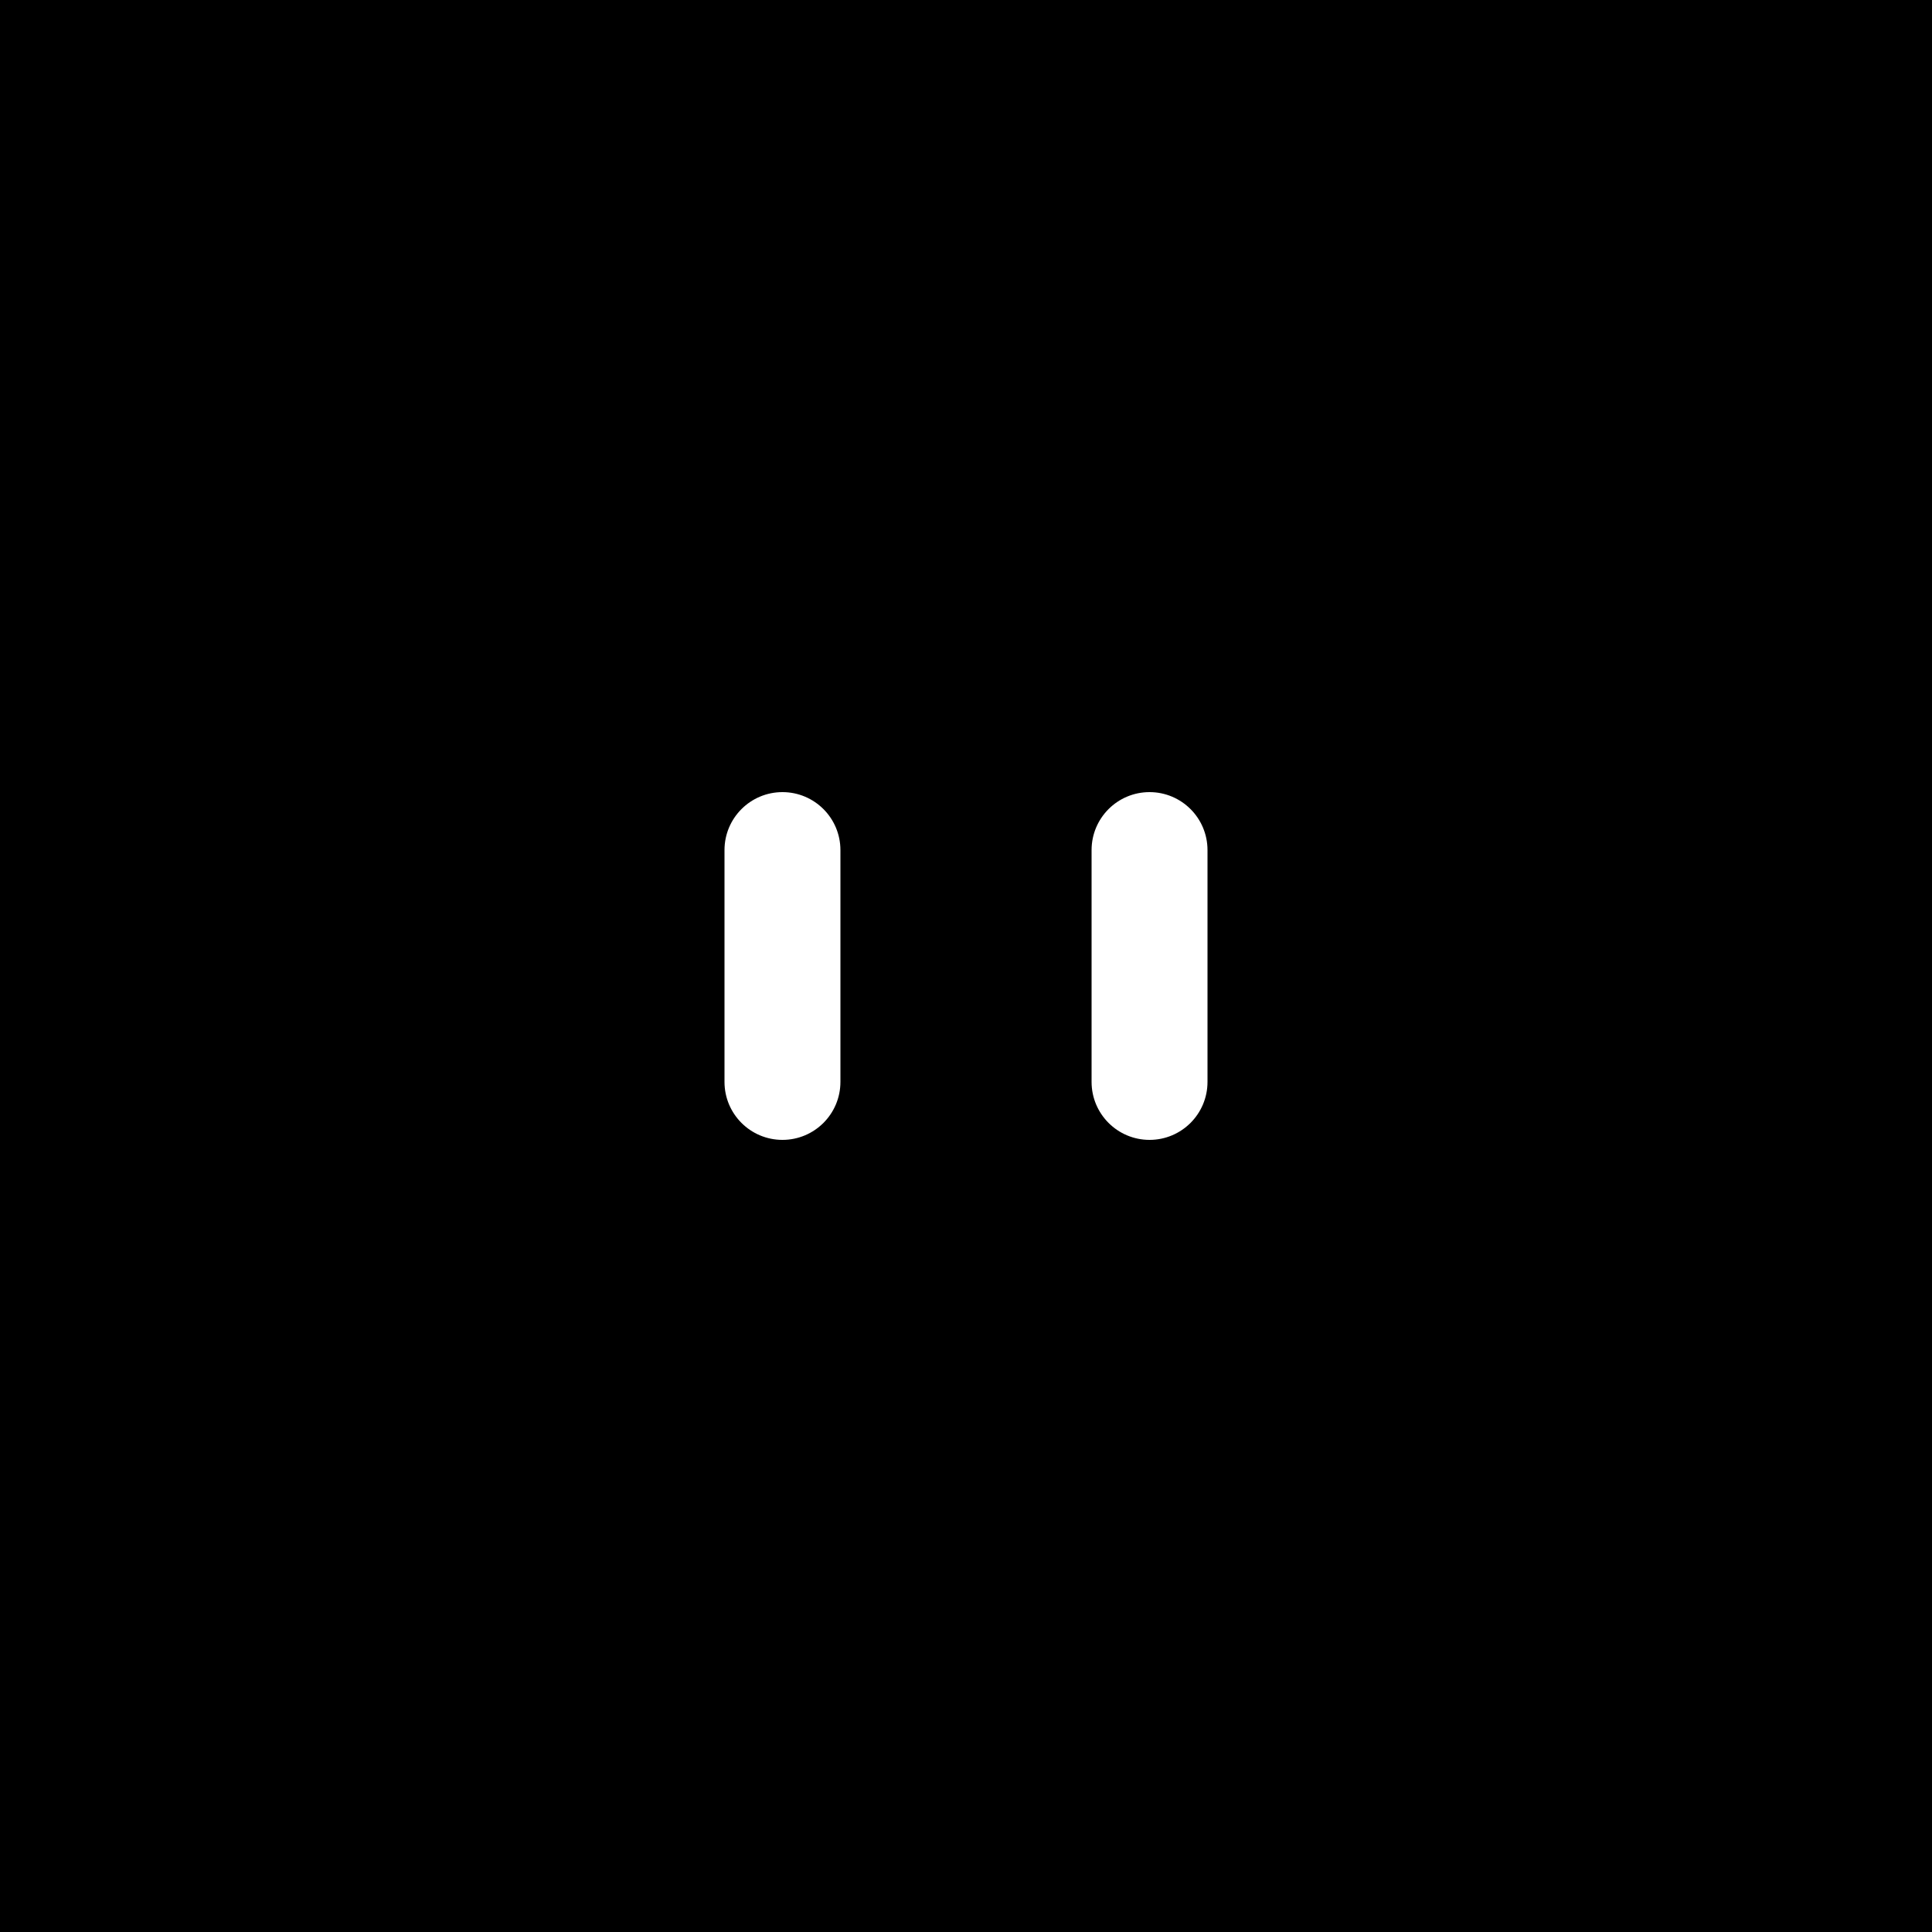
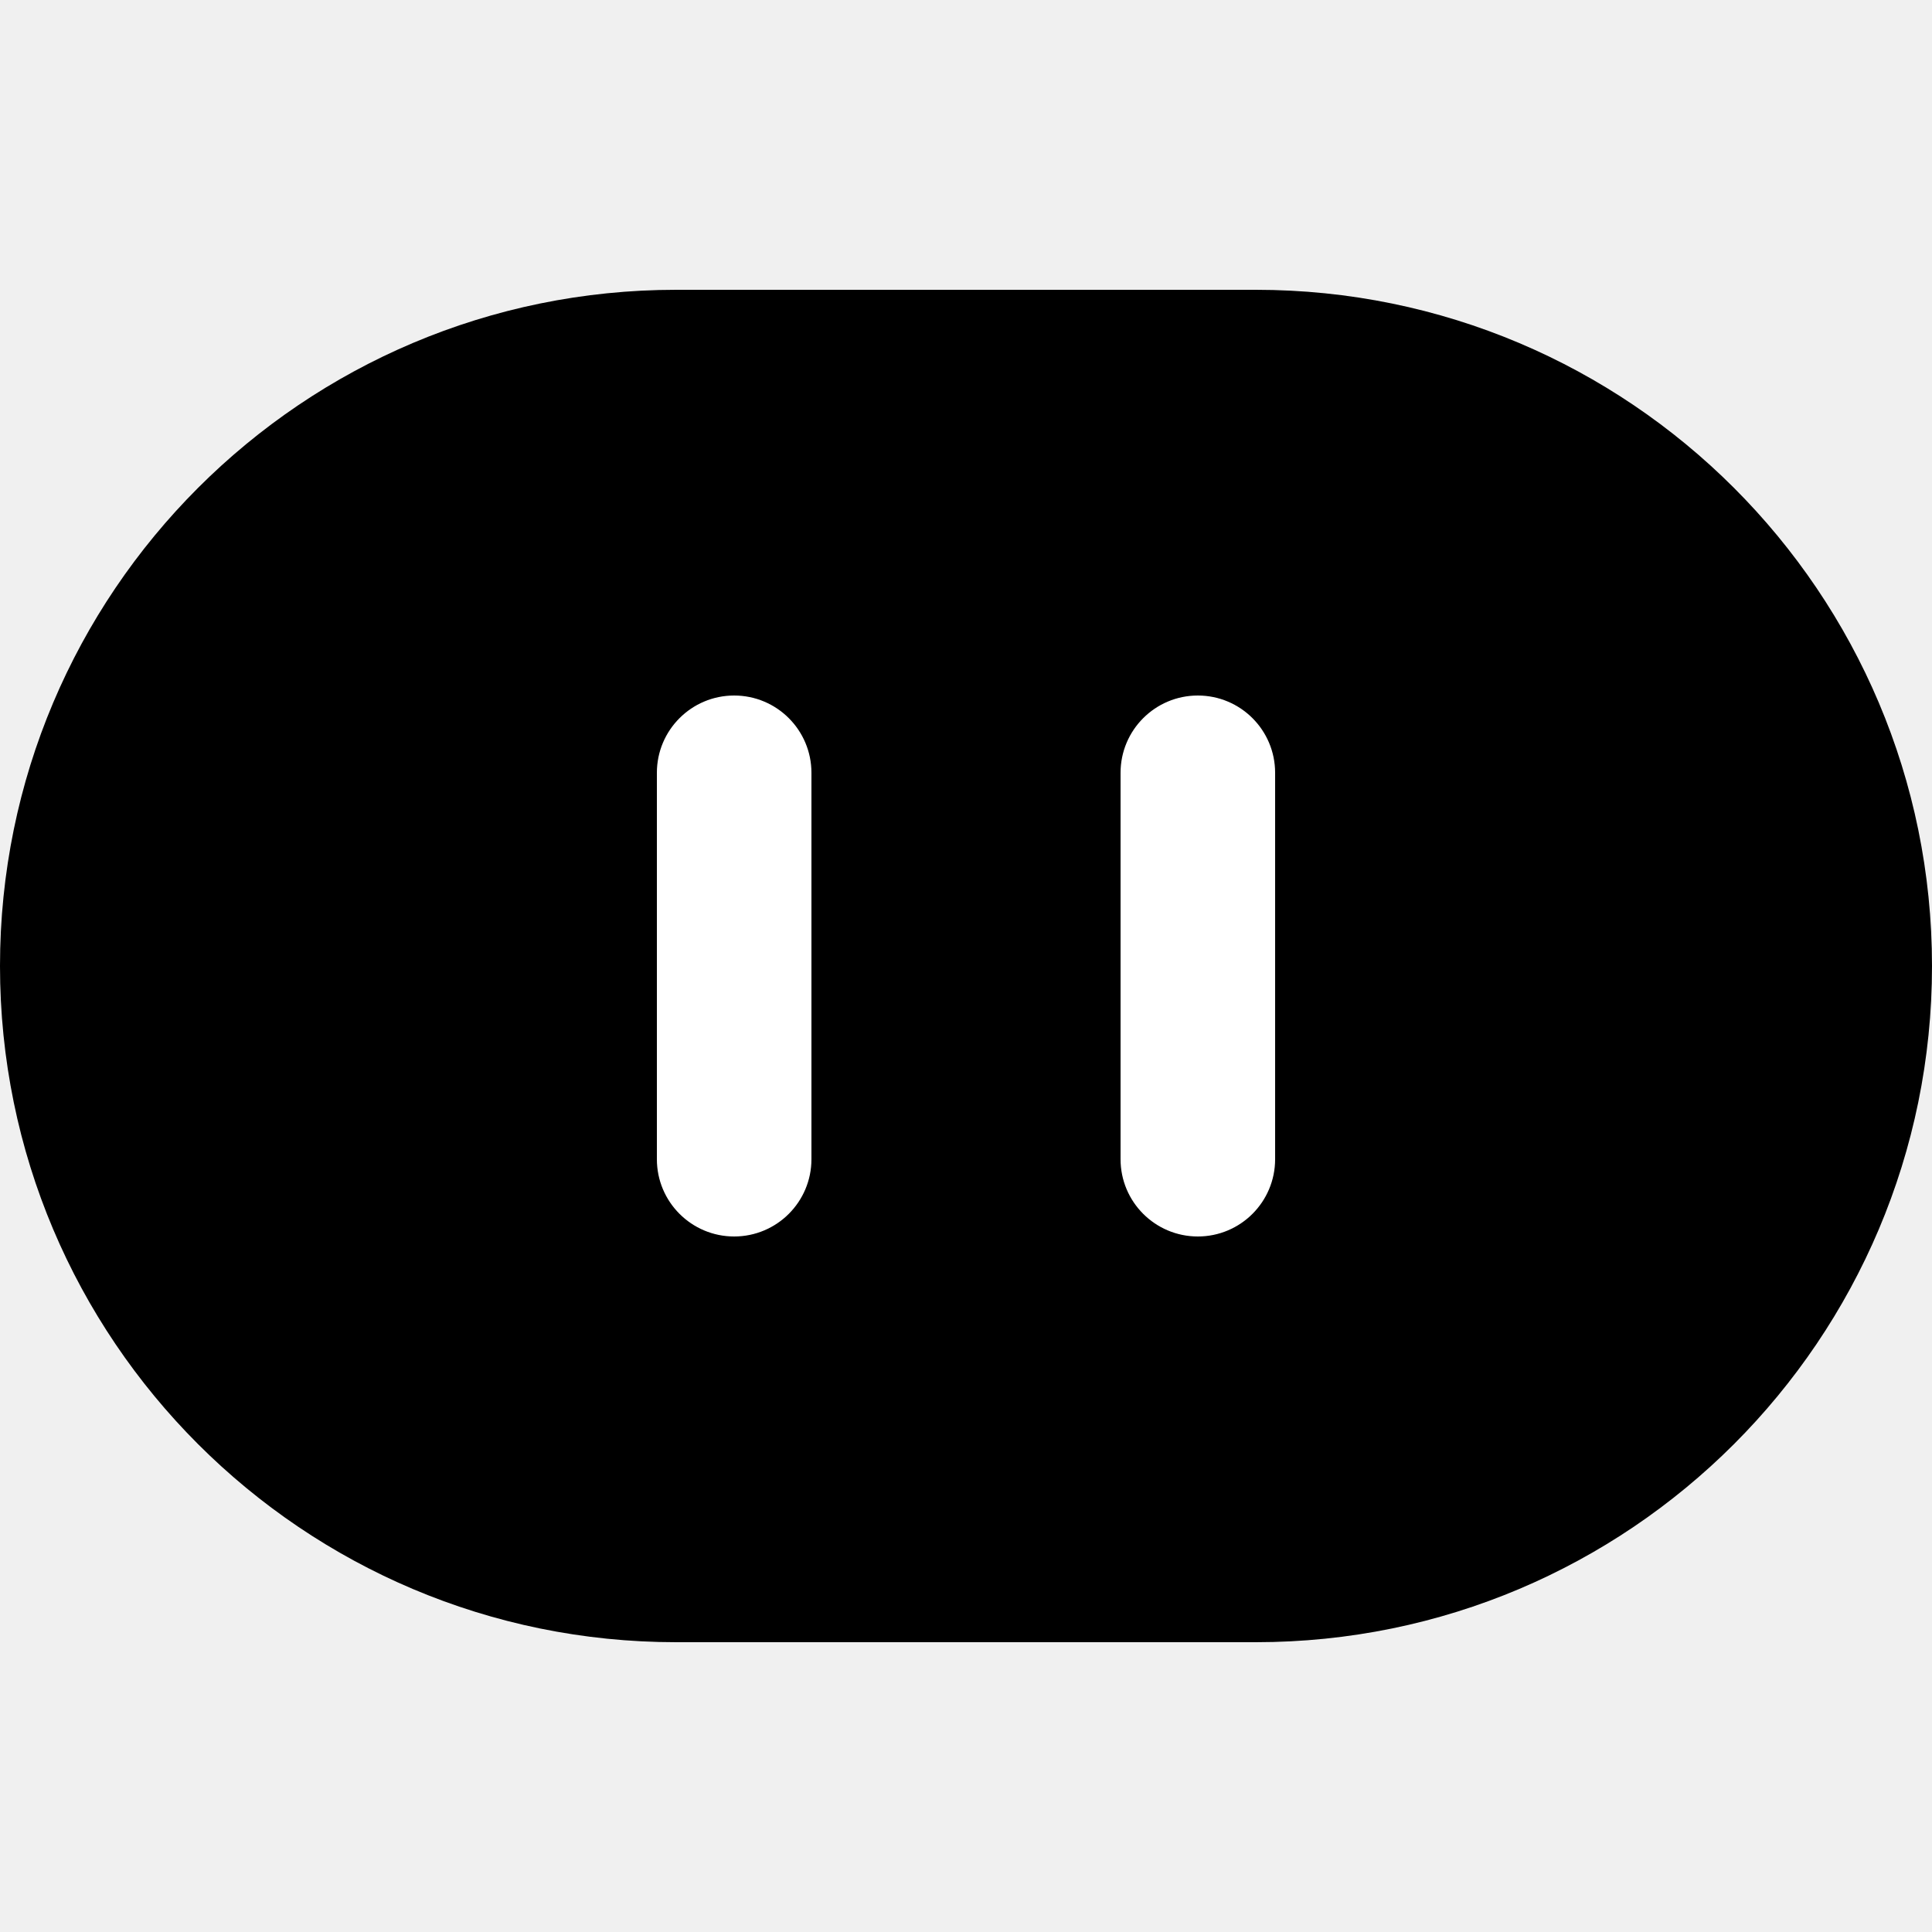
<svg xmlns="http://www.w3.org/2000/svg" width="180" height="180" viewBox="0 0 100 100" fill="none">
-   <rect width="100" height="100" fill="black" />
-   <rect x="10" y="25" width="80" height="50" rx="25" fill="black" />
-   <rect x="37.5" y="41" width="6" height="18" rx="3" fill="white" />
-   <rect x="56.5" y="41" width="6" height="18" rx="3" fill="white" />
+   <rect x="0" y="15" width="100" height="70" rx="35" fill="black" />
+   <rect x="34" y="36" width="8" height="28" rx="4" fill="white" />
+   <rect x="58" y="36" width="8" height="28" rx="4" fill="white" />
</svg>
